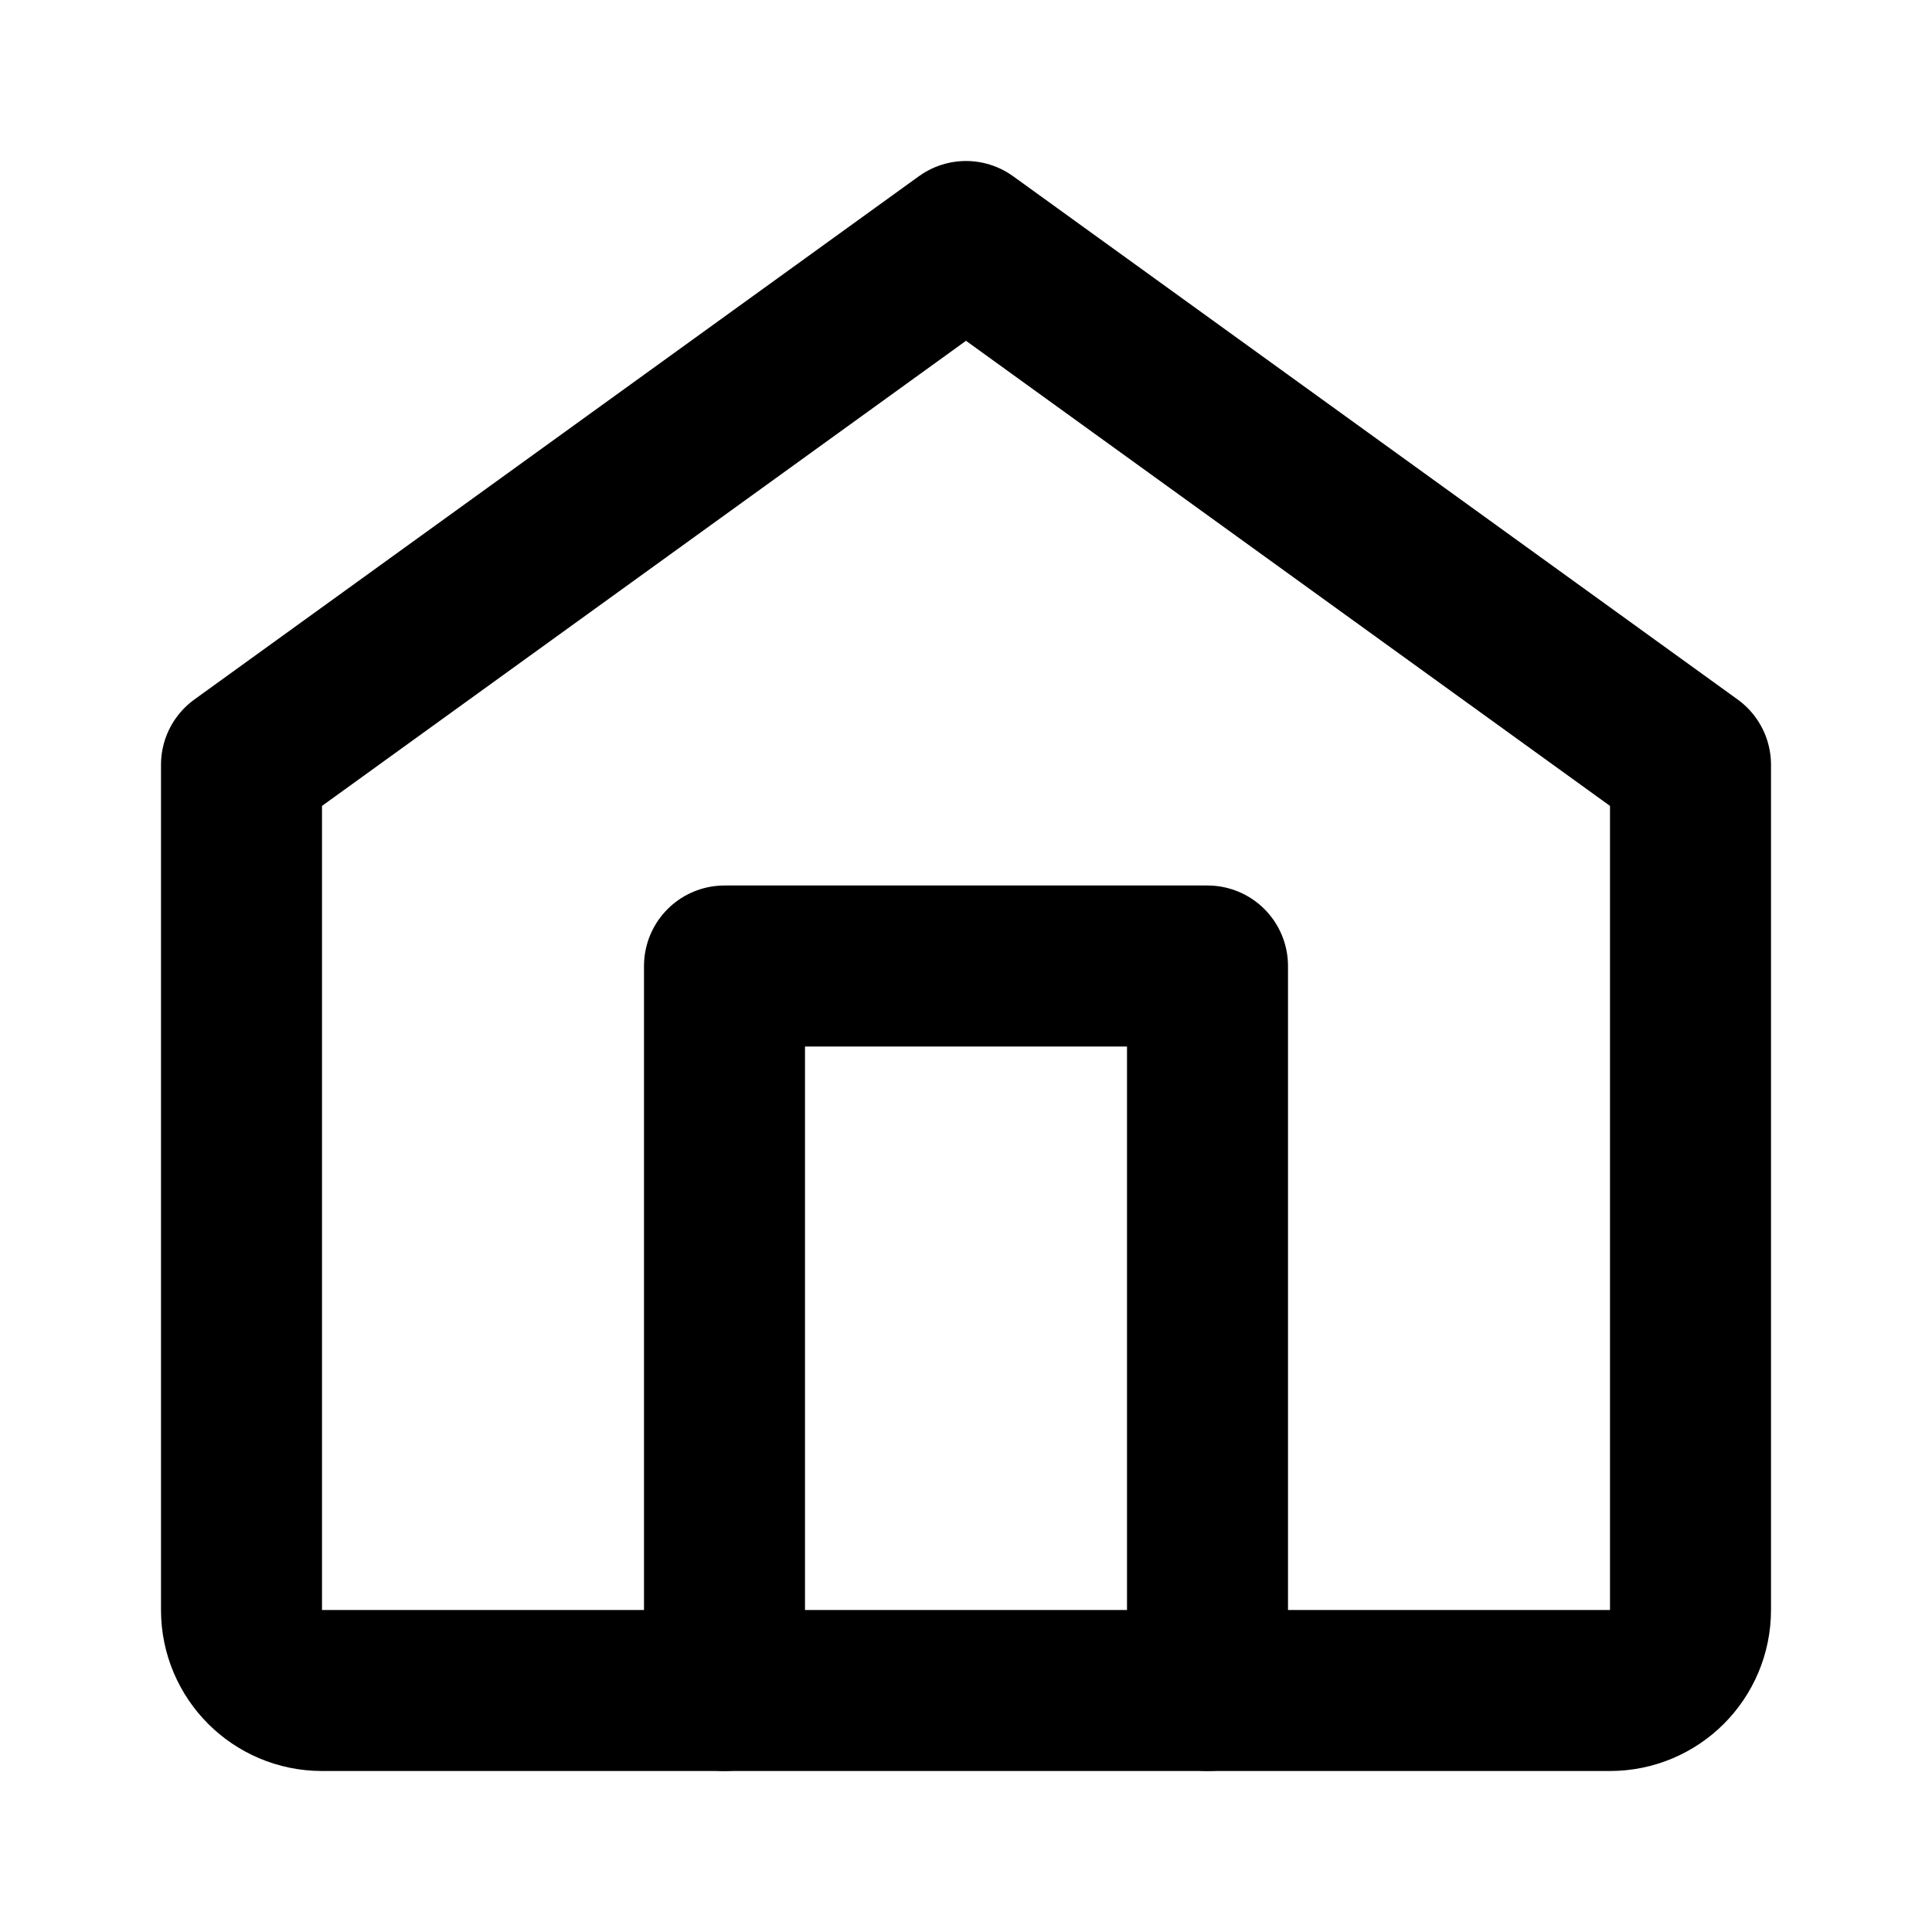
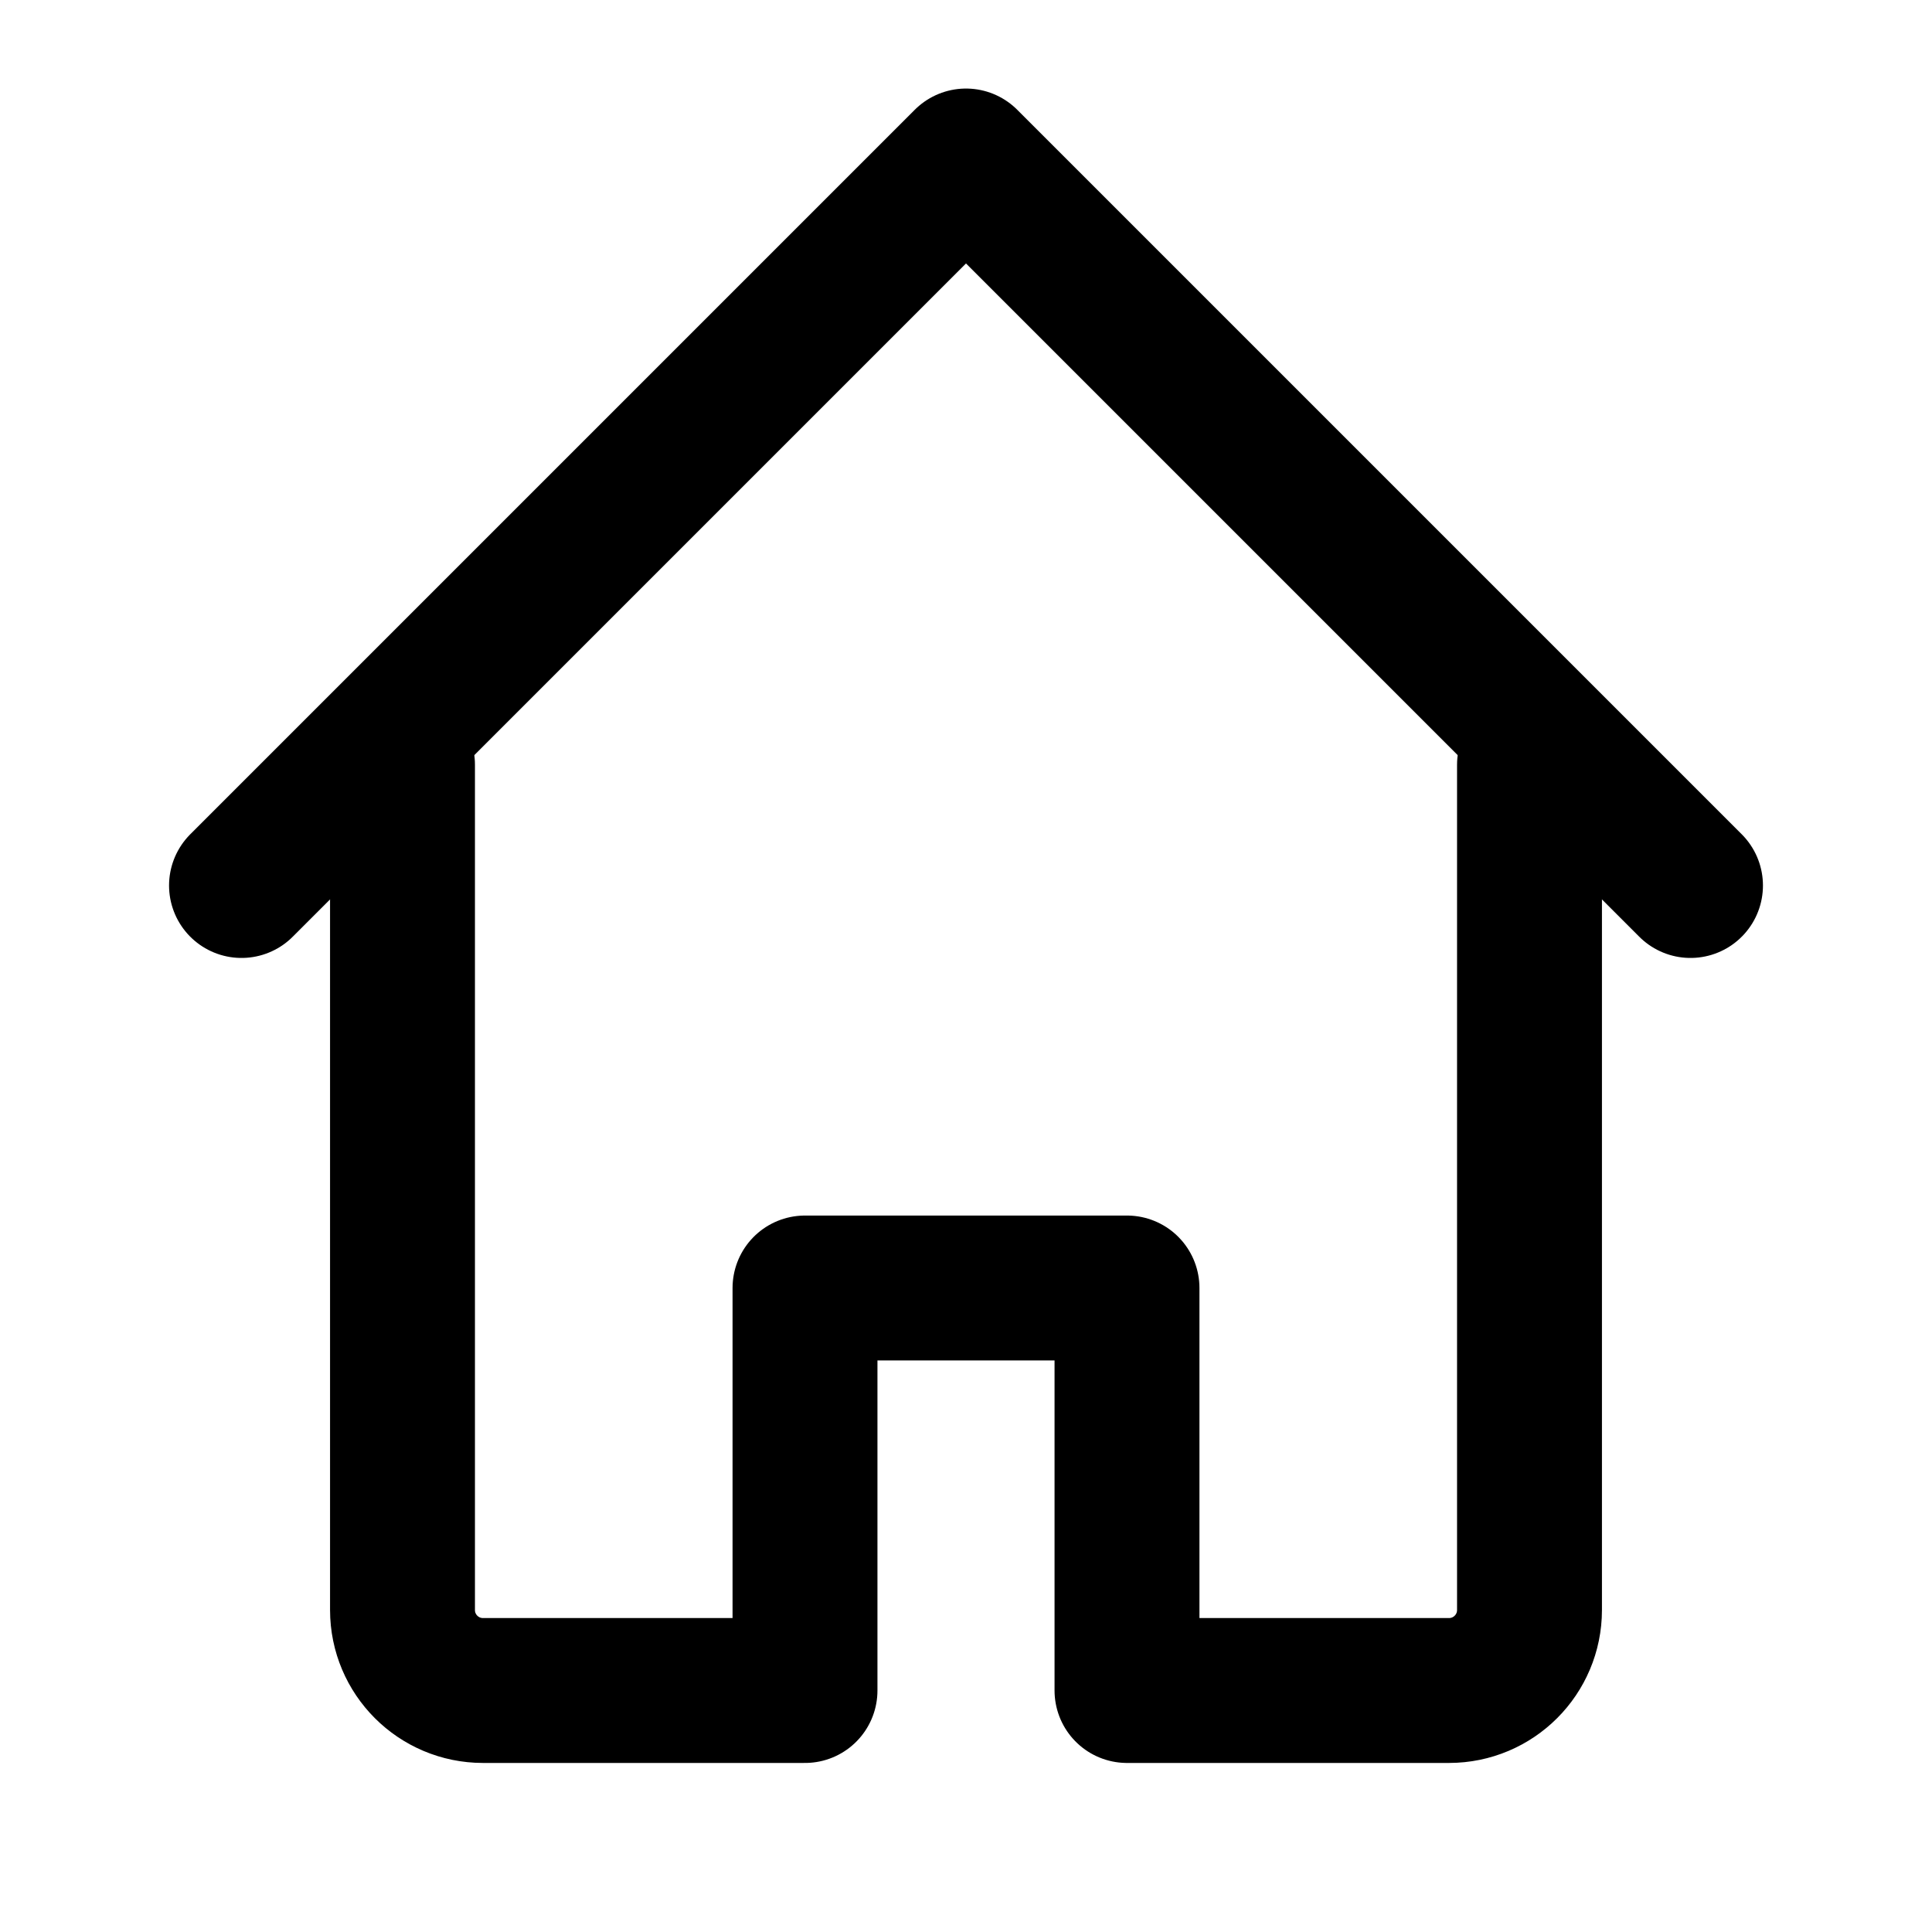
- <svg xmlns="http://www.w3.org/2000/svg" viewBox="0 0 24 24" fill="none" stroke="currentColor" stroke-width="2" stroke-linecap="round" stroke-linejoin="round">
-   <path d="M3 9.5L12 3l9 6.5V20a1 1 0 01-1 1H4a1 1 0 01-1-1V9.5z" />
-   <path d="M9 21V12h6v9" />
+ <svg xmlns="http://www.w3.org/2000/svg" viewBox="0 0 24 24" fill="none" stroke="currentColor" stroke-width="1.8" stroke-linecap="round" stroke-linejoin="round">
+   <path d="M3 11L12 2l9 9" />
+   <path d="M5 9.5V20a1 1 0 001 1h4v-5h4v5h4a1 1 0 001-1V9.5" />
</svg>
